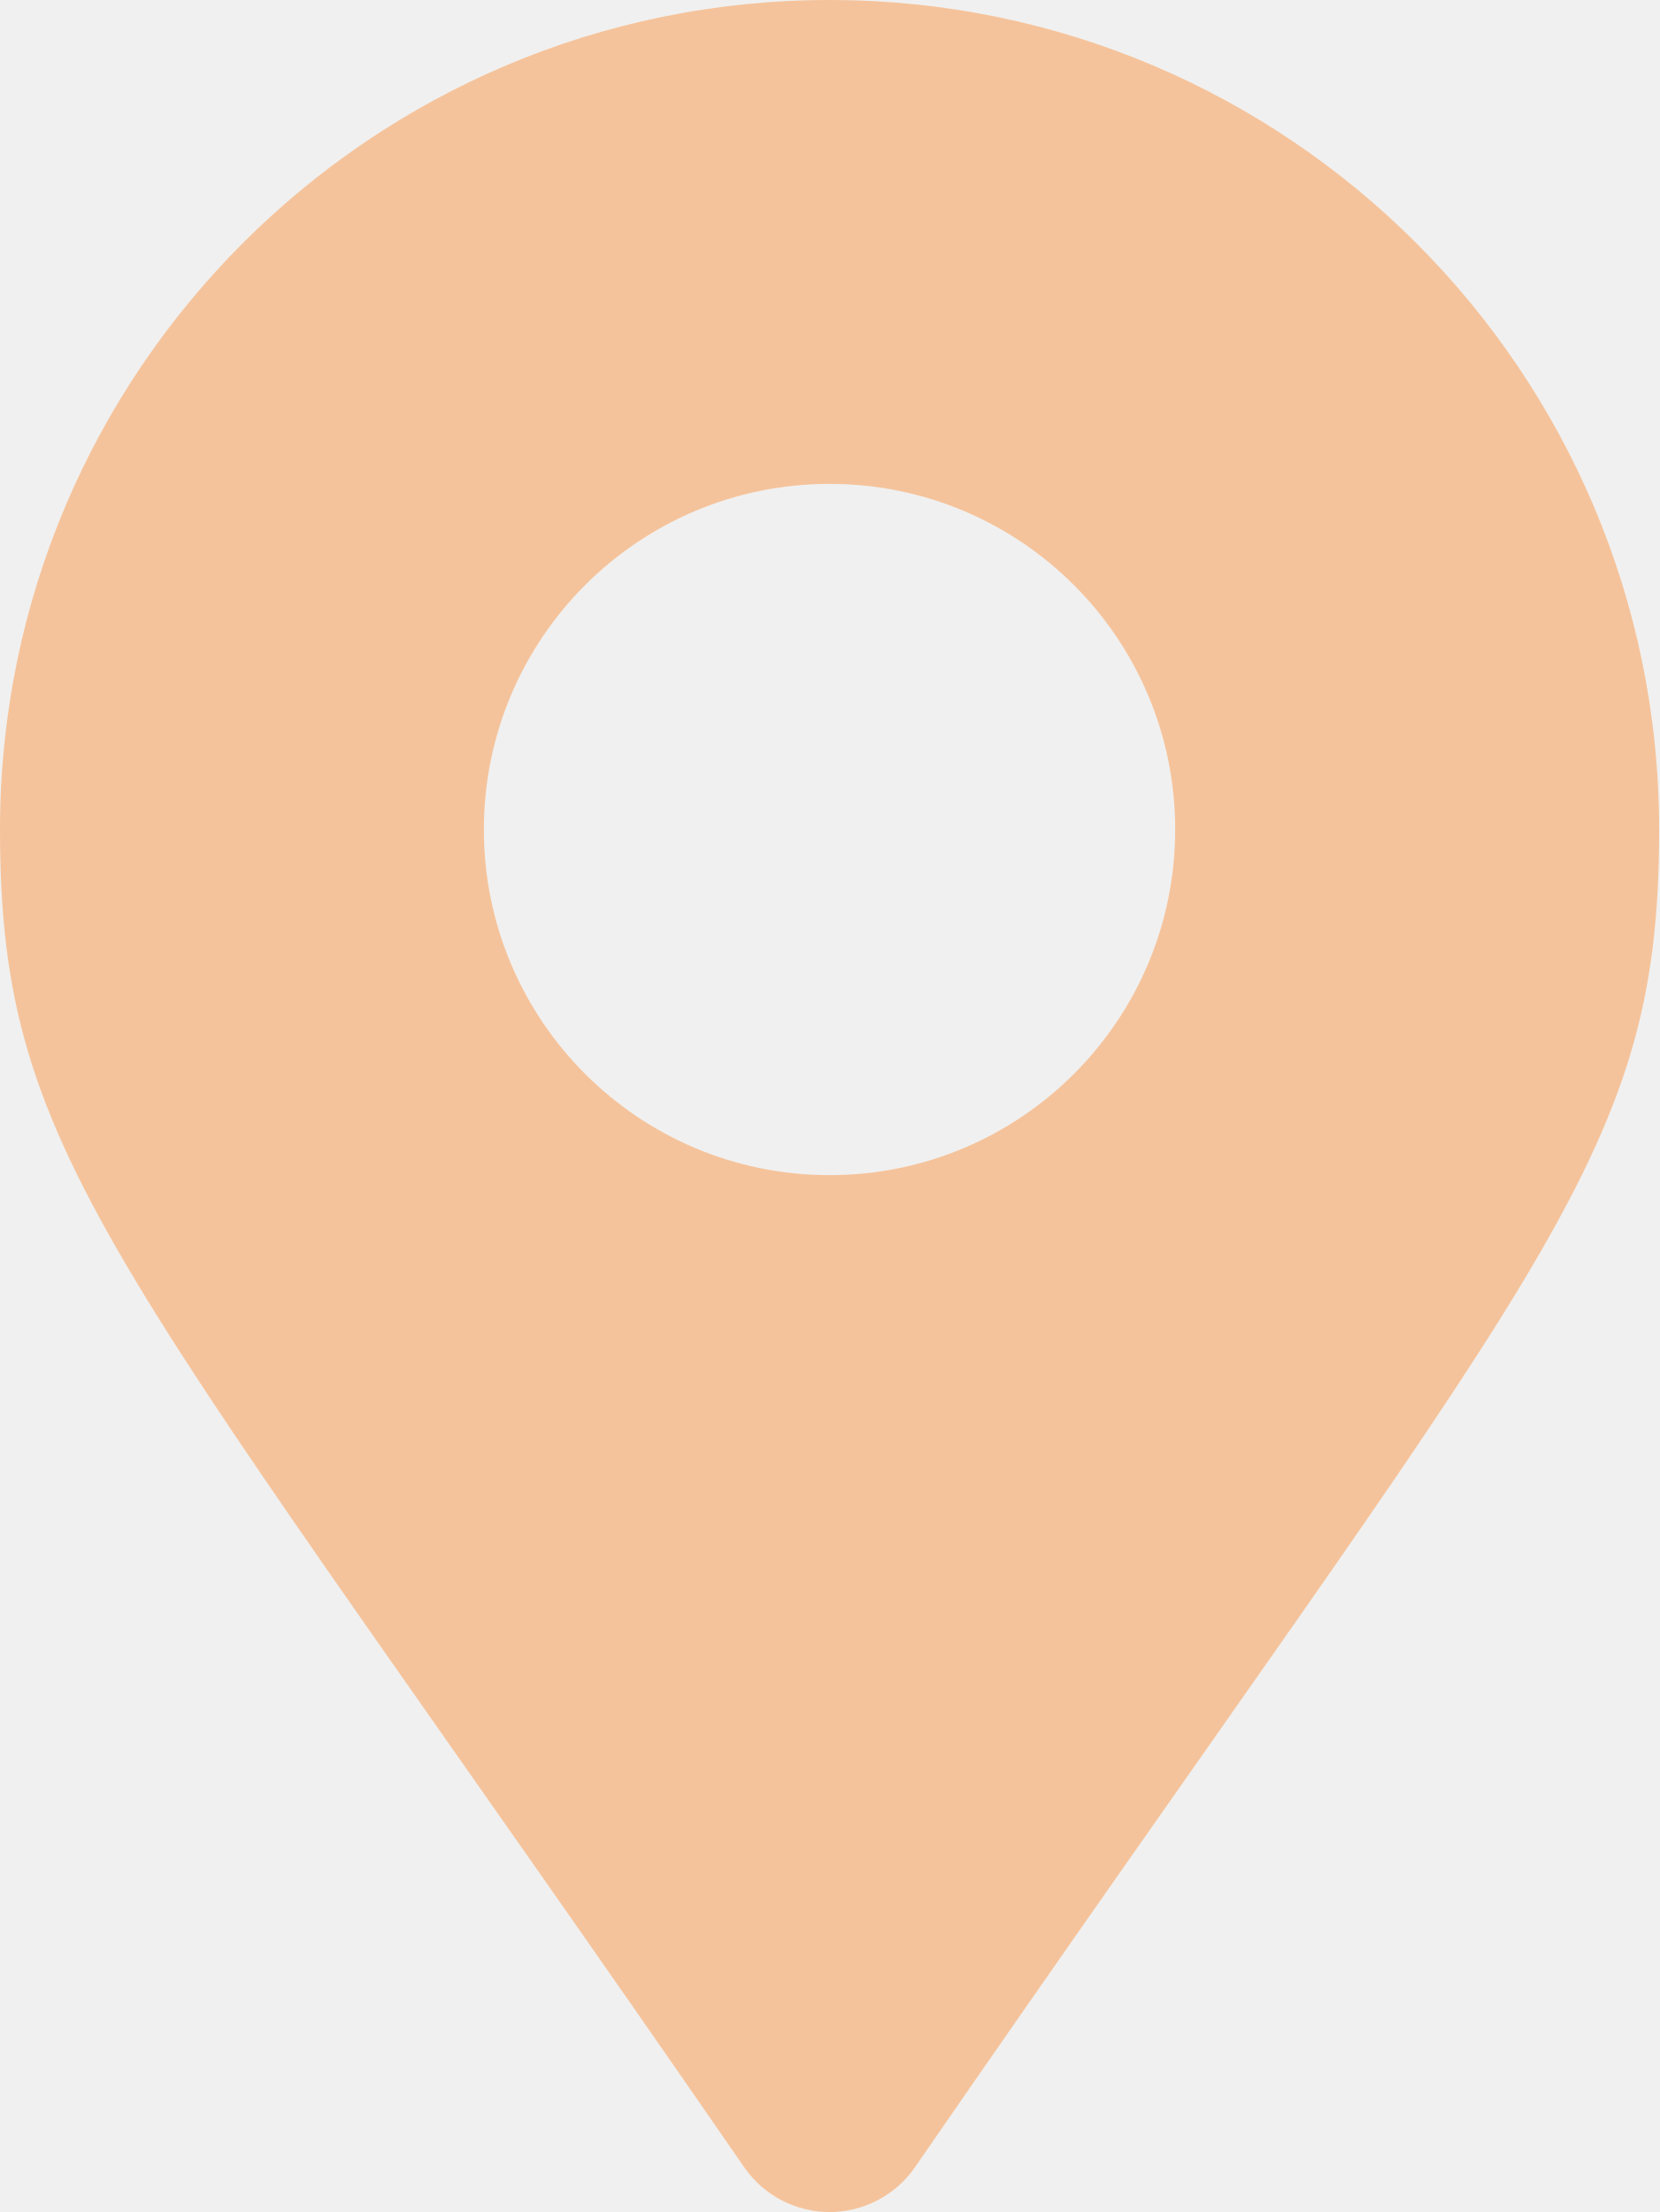
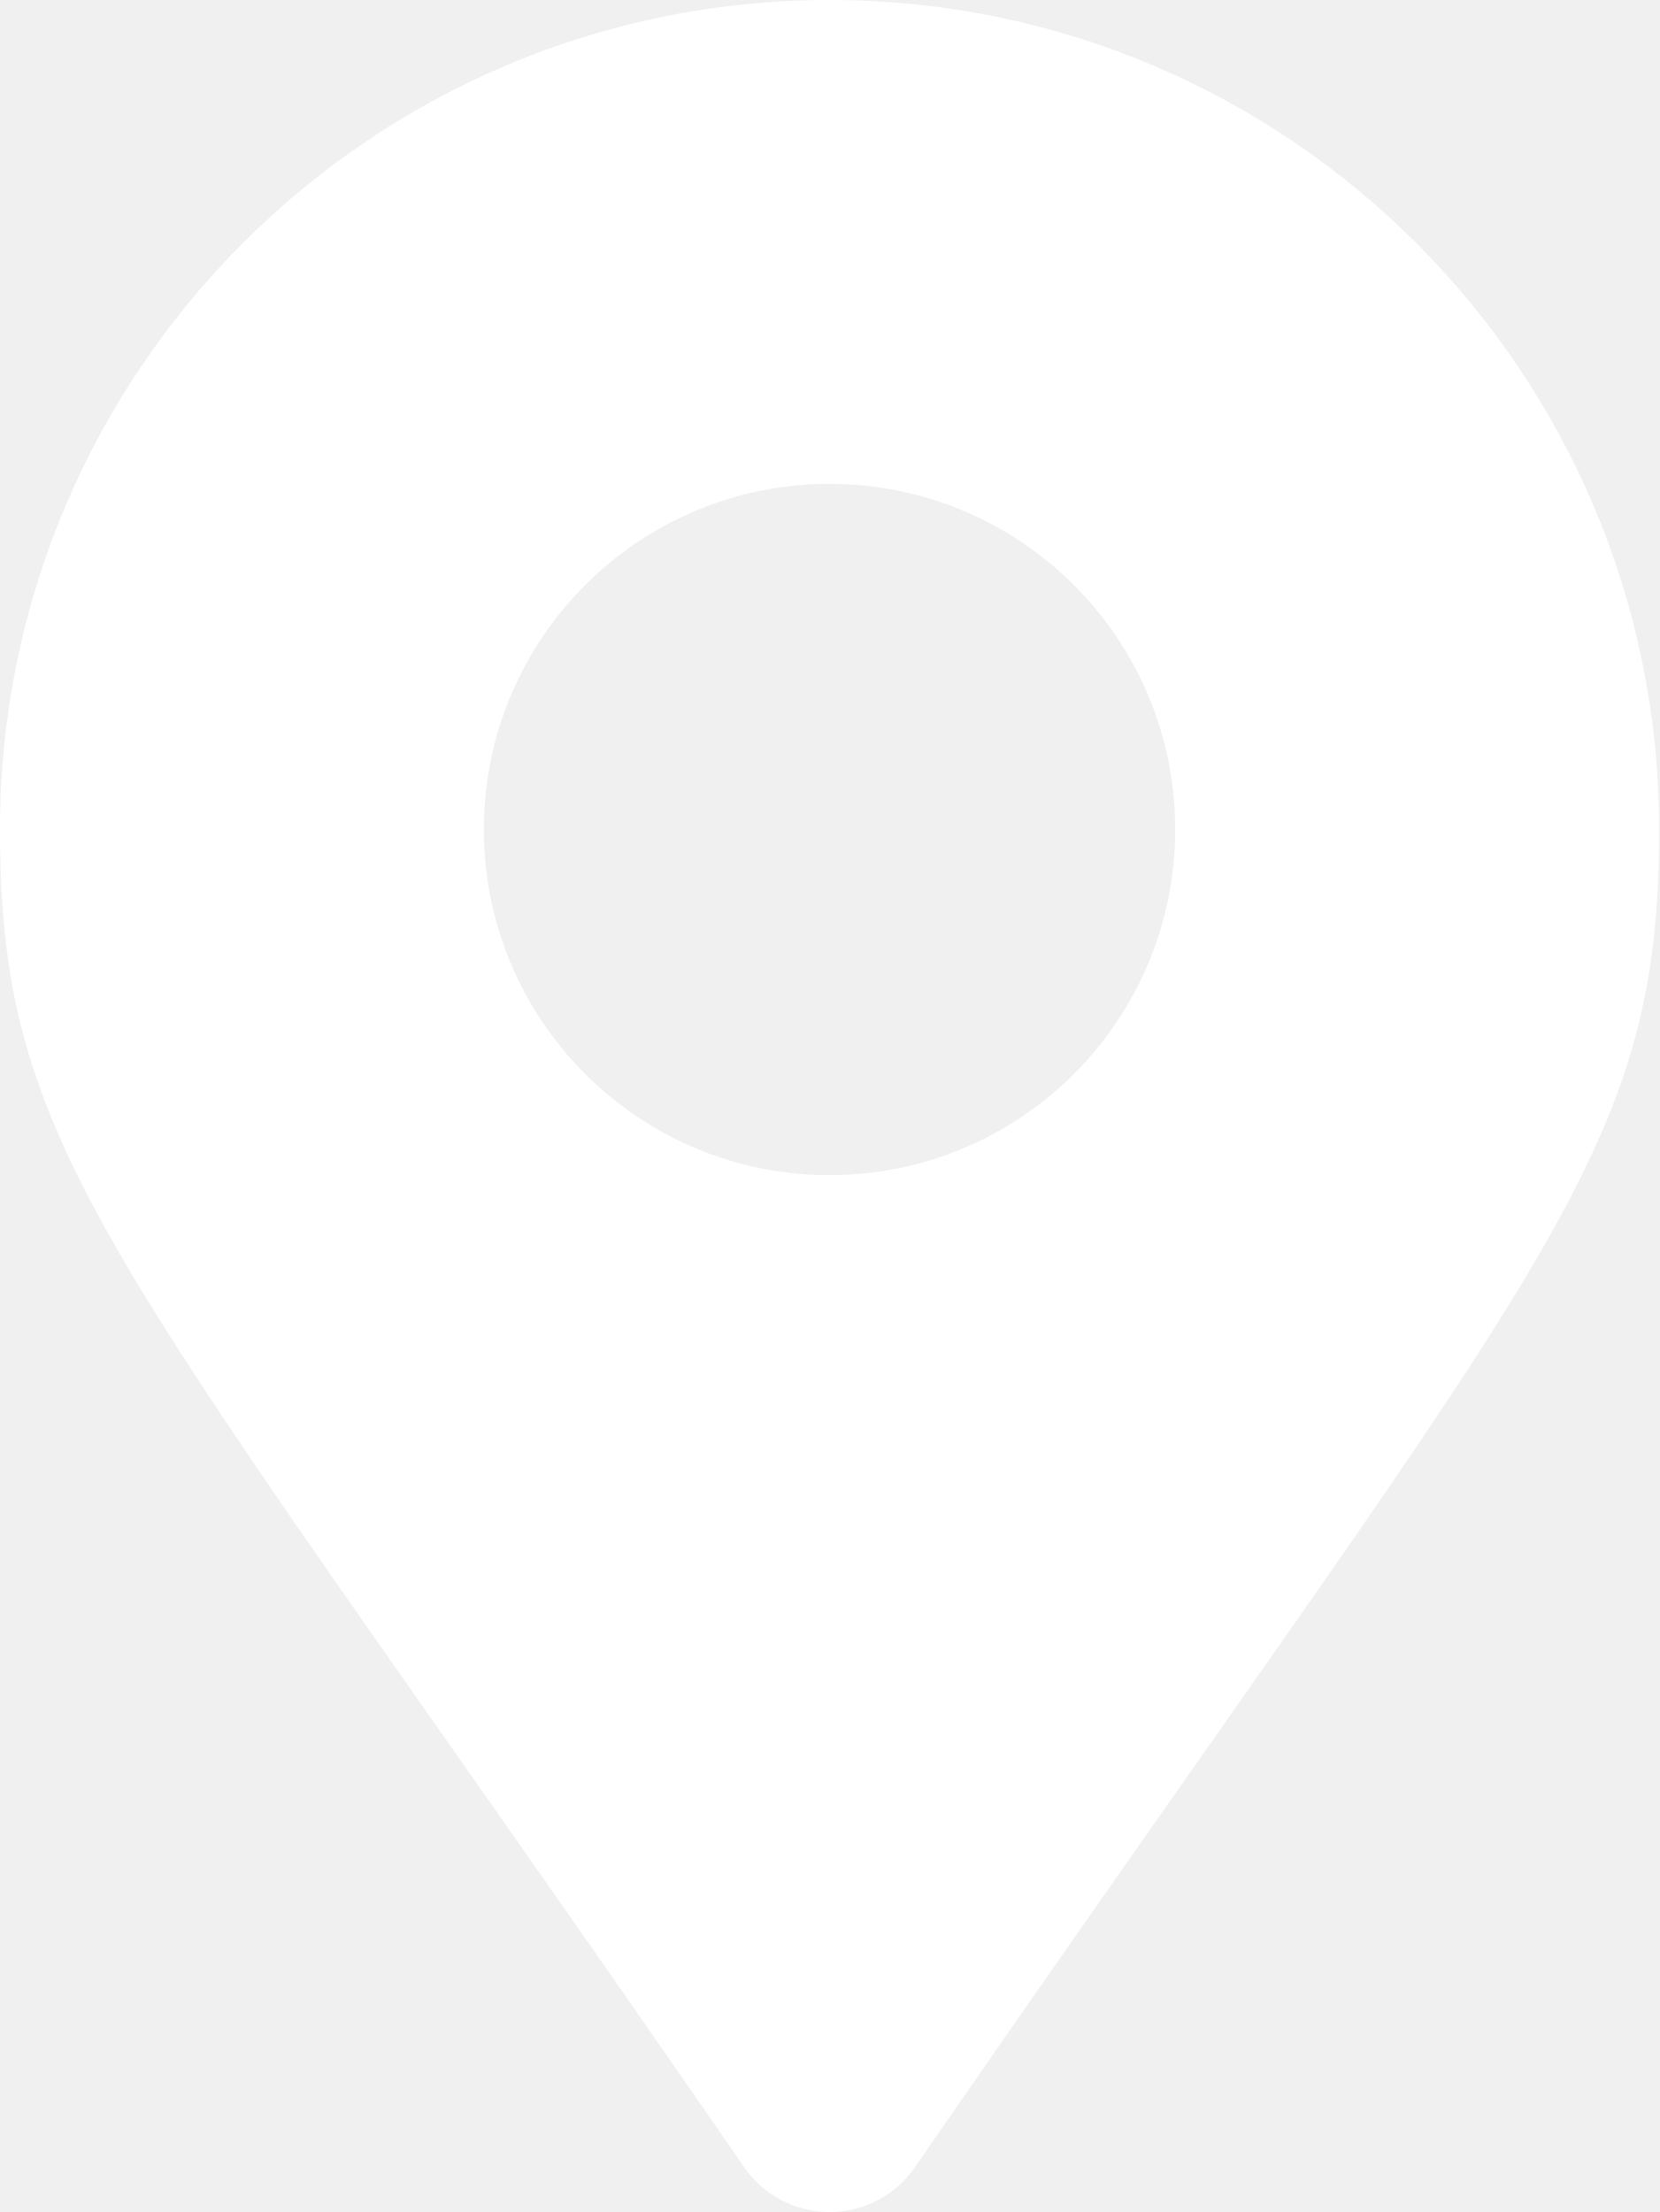
- <svg xmlns="http://www.w3.org/2000/svg" width="48.912" height="65.215" viewBox="0 0 48.912 65.215">
-   <defs>
-     <style>
+ <svg xmlns="http://www.w3.org/2000/svg" width="48.912" height="65.215" viewBox="0 0 48.912 65.215" version="1.1" id="svg7">
+   <defs id="defs4">
+     <style id="style2">
      .cls-1 {
        fill: #f5c39b;
      }
    </style>
  </defs>
-   <path id="Icon_awesome-map-marker-alt" data-name="Icon awesome-map-marker-alt" class="cls-1" d="M21.942,63.9C3.435,37.07,0,34.316,0,24.456a24.456,24.456,0,0,1,48.912,0c0,9.86-3.435,12.614-21.942,39.444a3.058,3.058,0,0,1-5.027,0Zm2.513-29.254a10.19,10.19,0,1,0-10.19-10.19A10.19,10.19,0,0,0,24.456,34.646Z" />
+   <path id="Icon_awesome-map-marker-alt" data-name="Icon awesome-map-marker-alt" class="cls-1" d="M21.942,63.9C3.435,37.07,0,34.316,0,24.456a24.456,24.456,0,0,1,48.912,0c0,9.86-3.435,12.614-21.942,39.444a3.058,3.058,0,0,1-5.027,0Zm2.513-29.254a10.19,10.19,0,1,0-10.19-10.19A10.19,10.19,0,0,0,24.456,34.646Z" style="fill:#ffffff" />
</svg>
